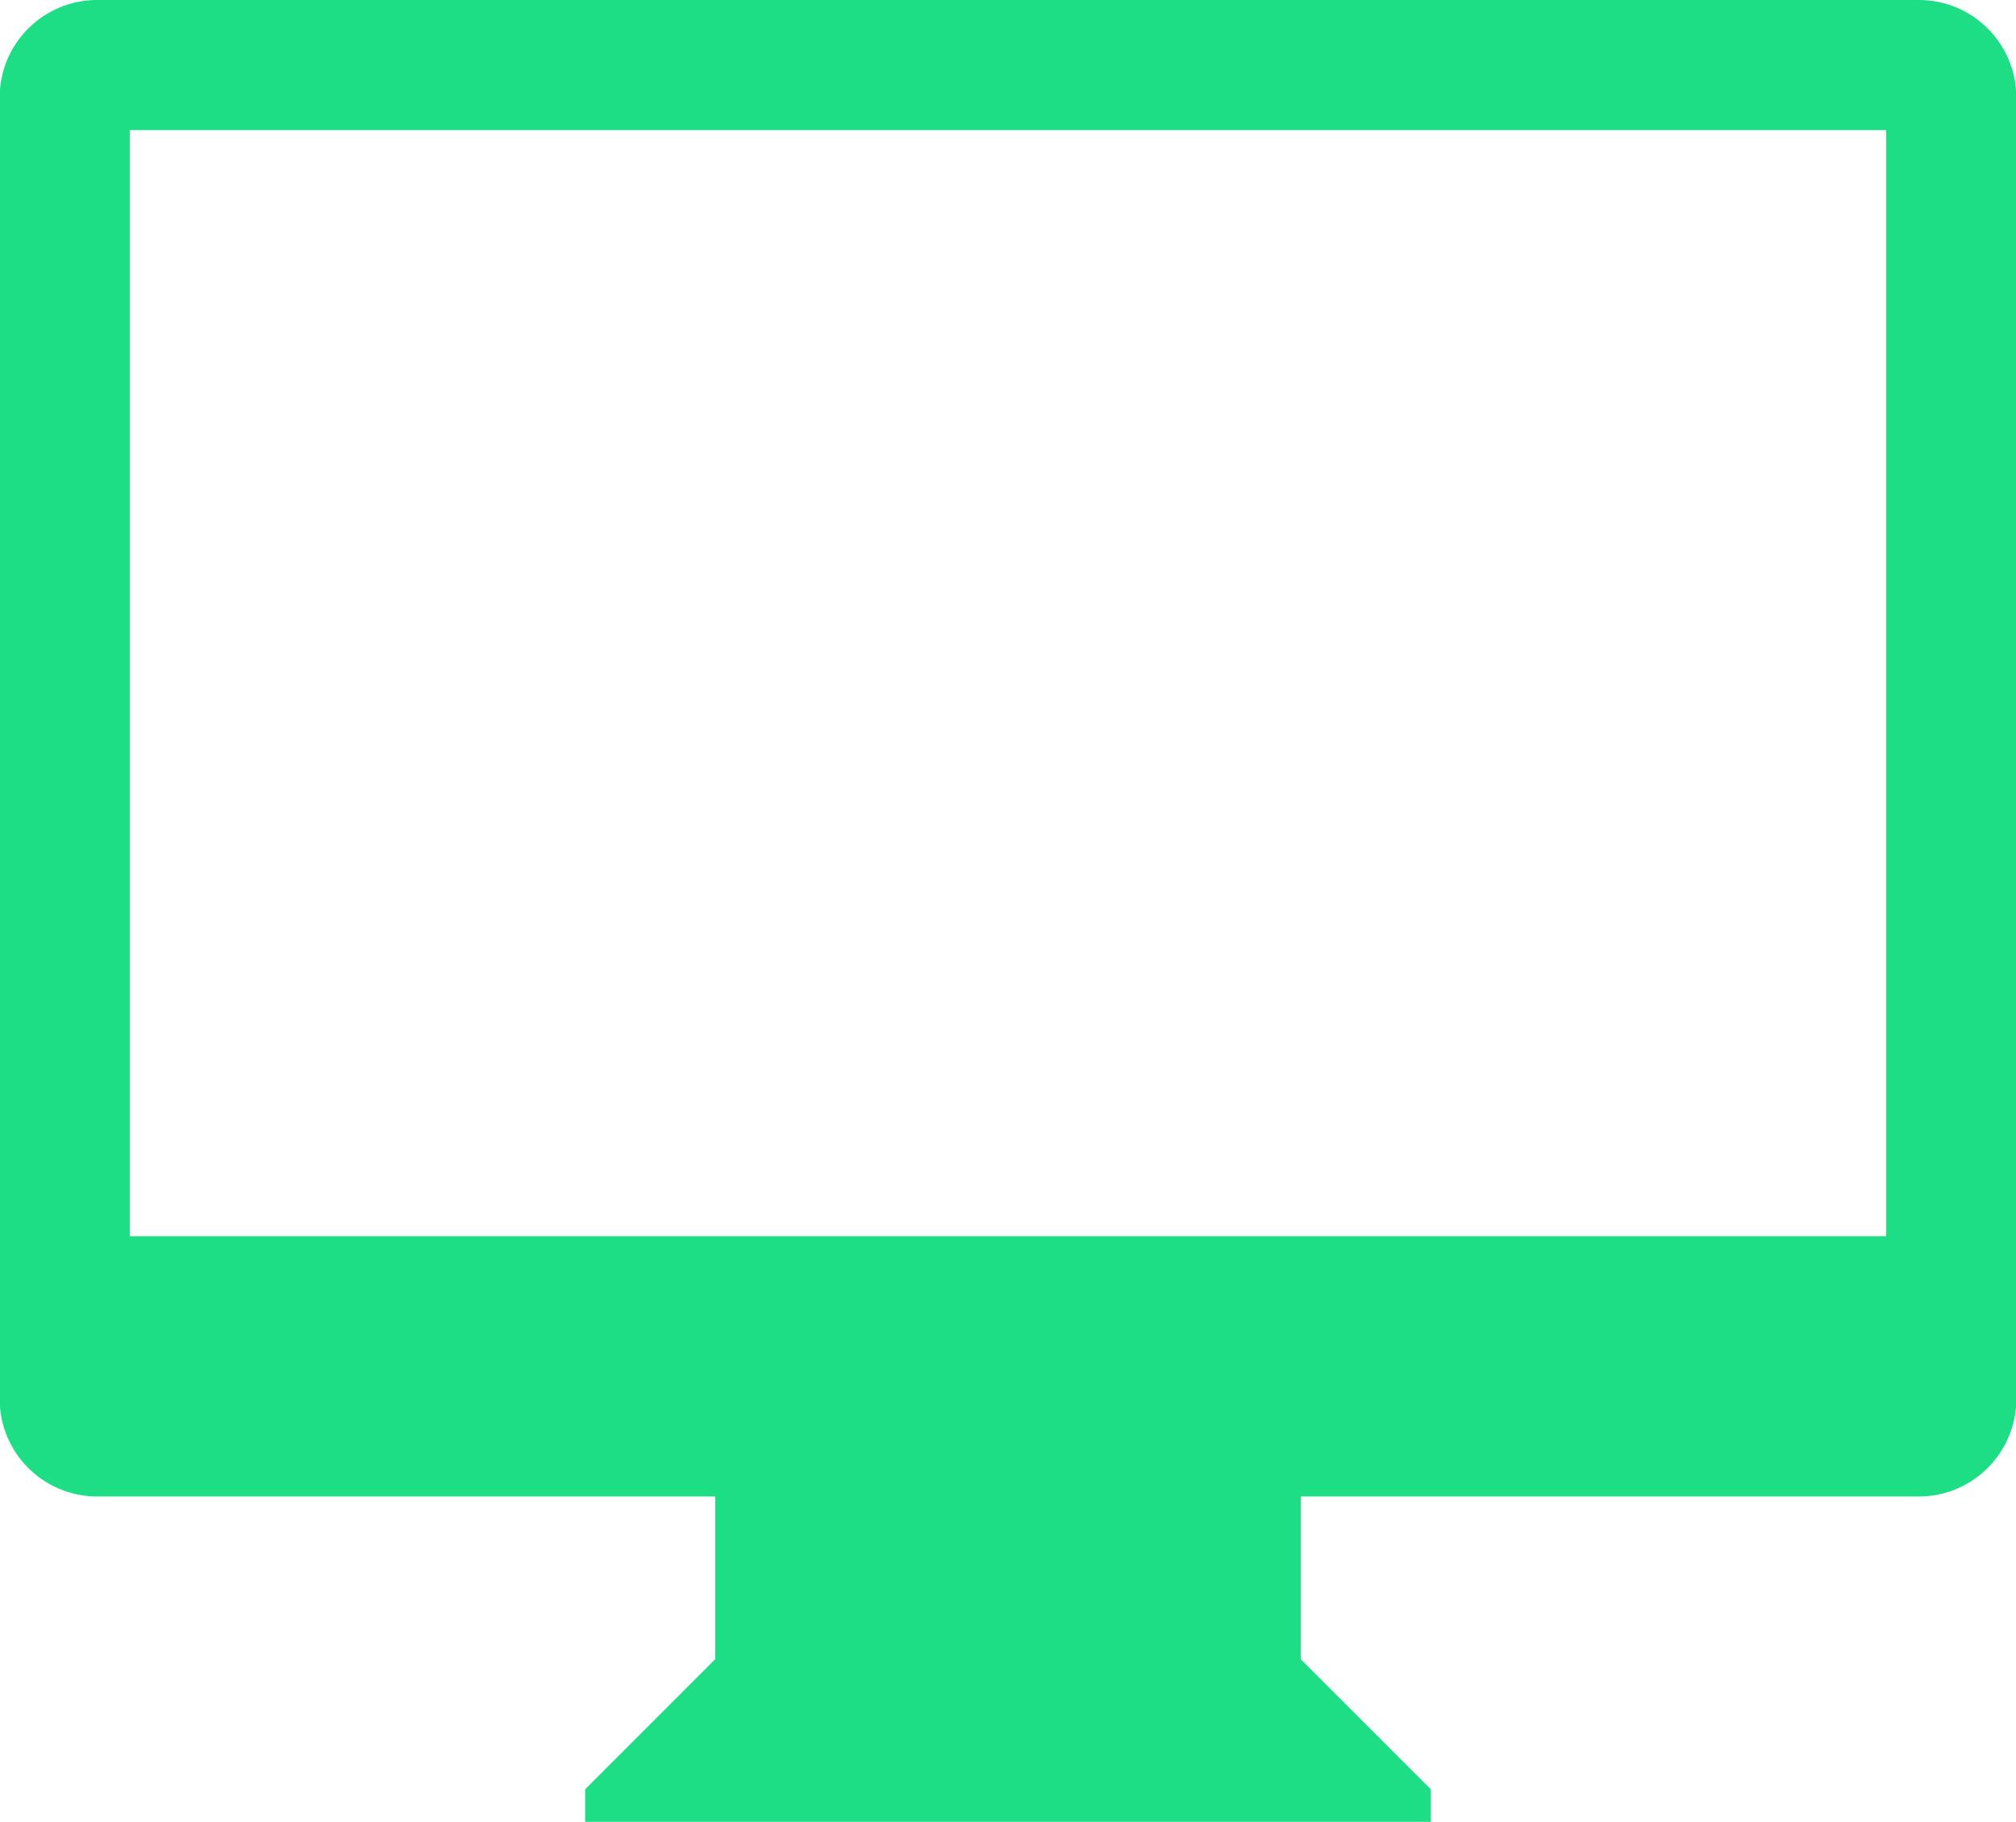
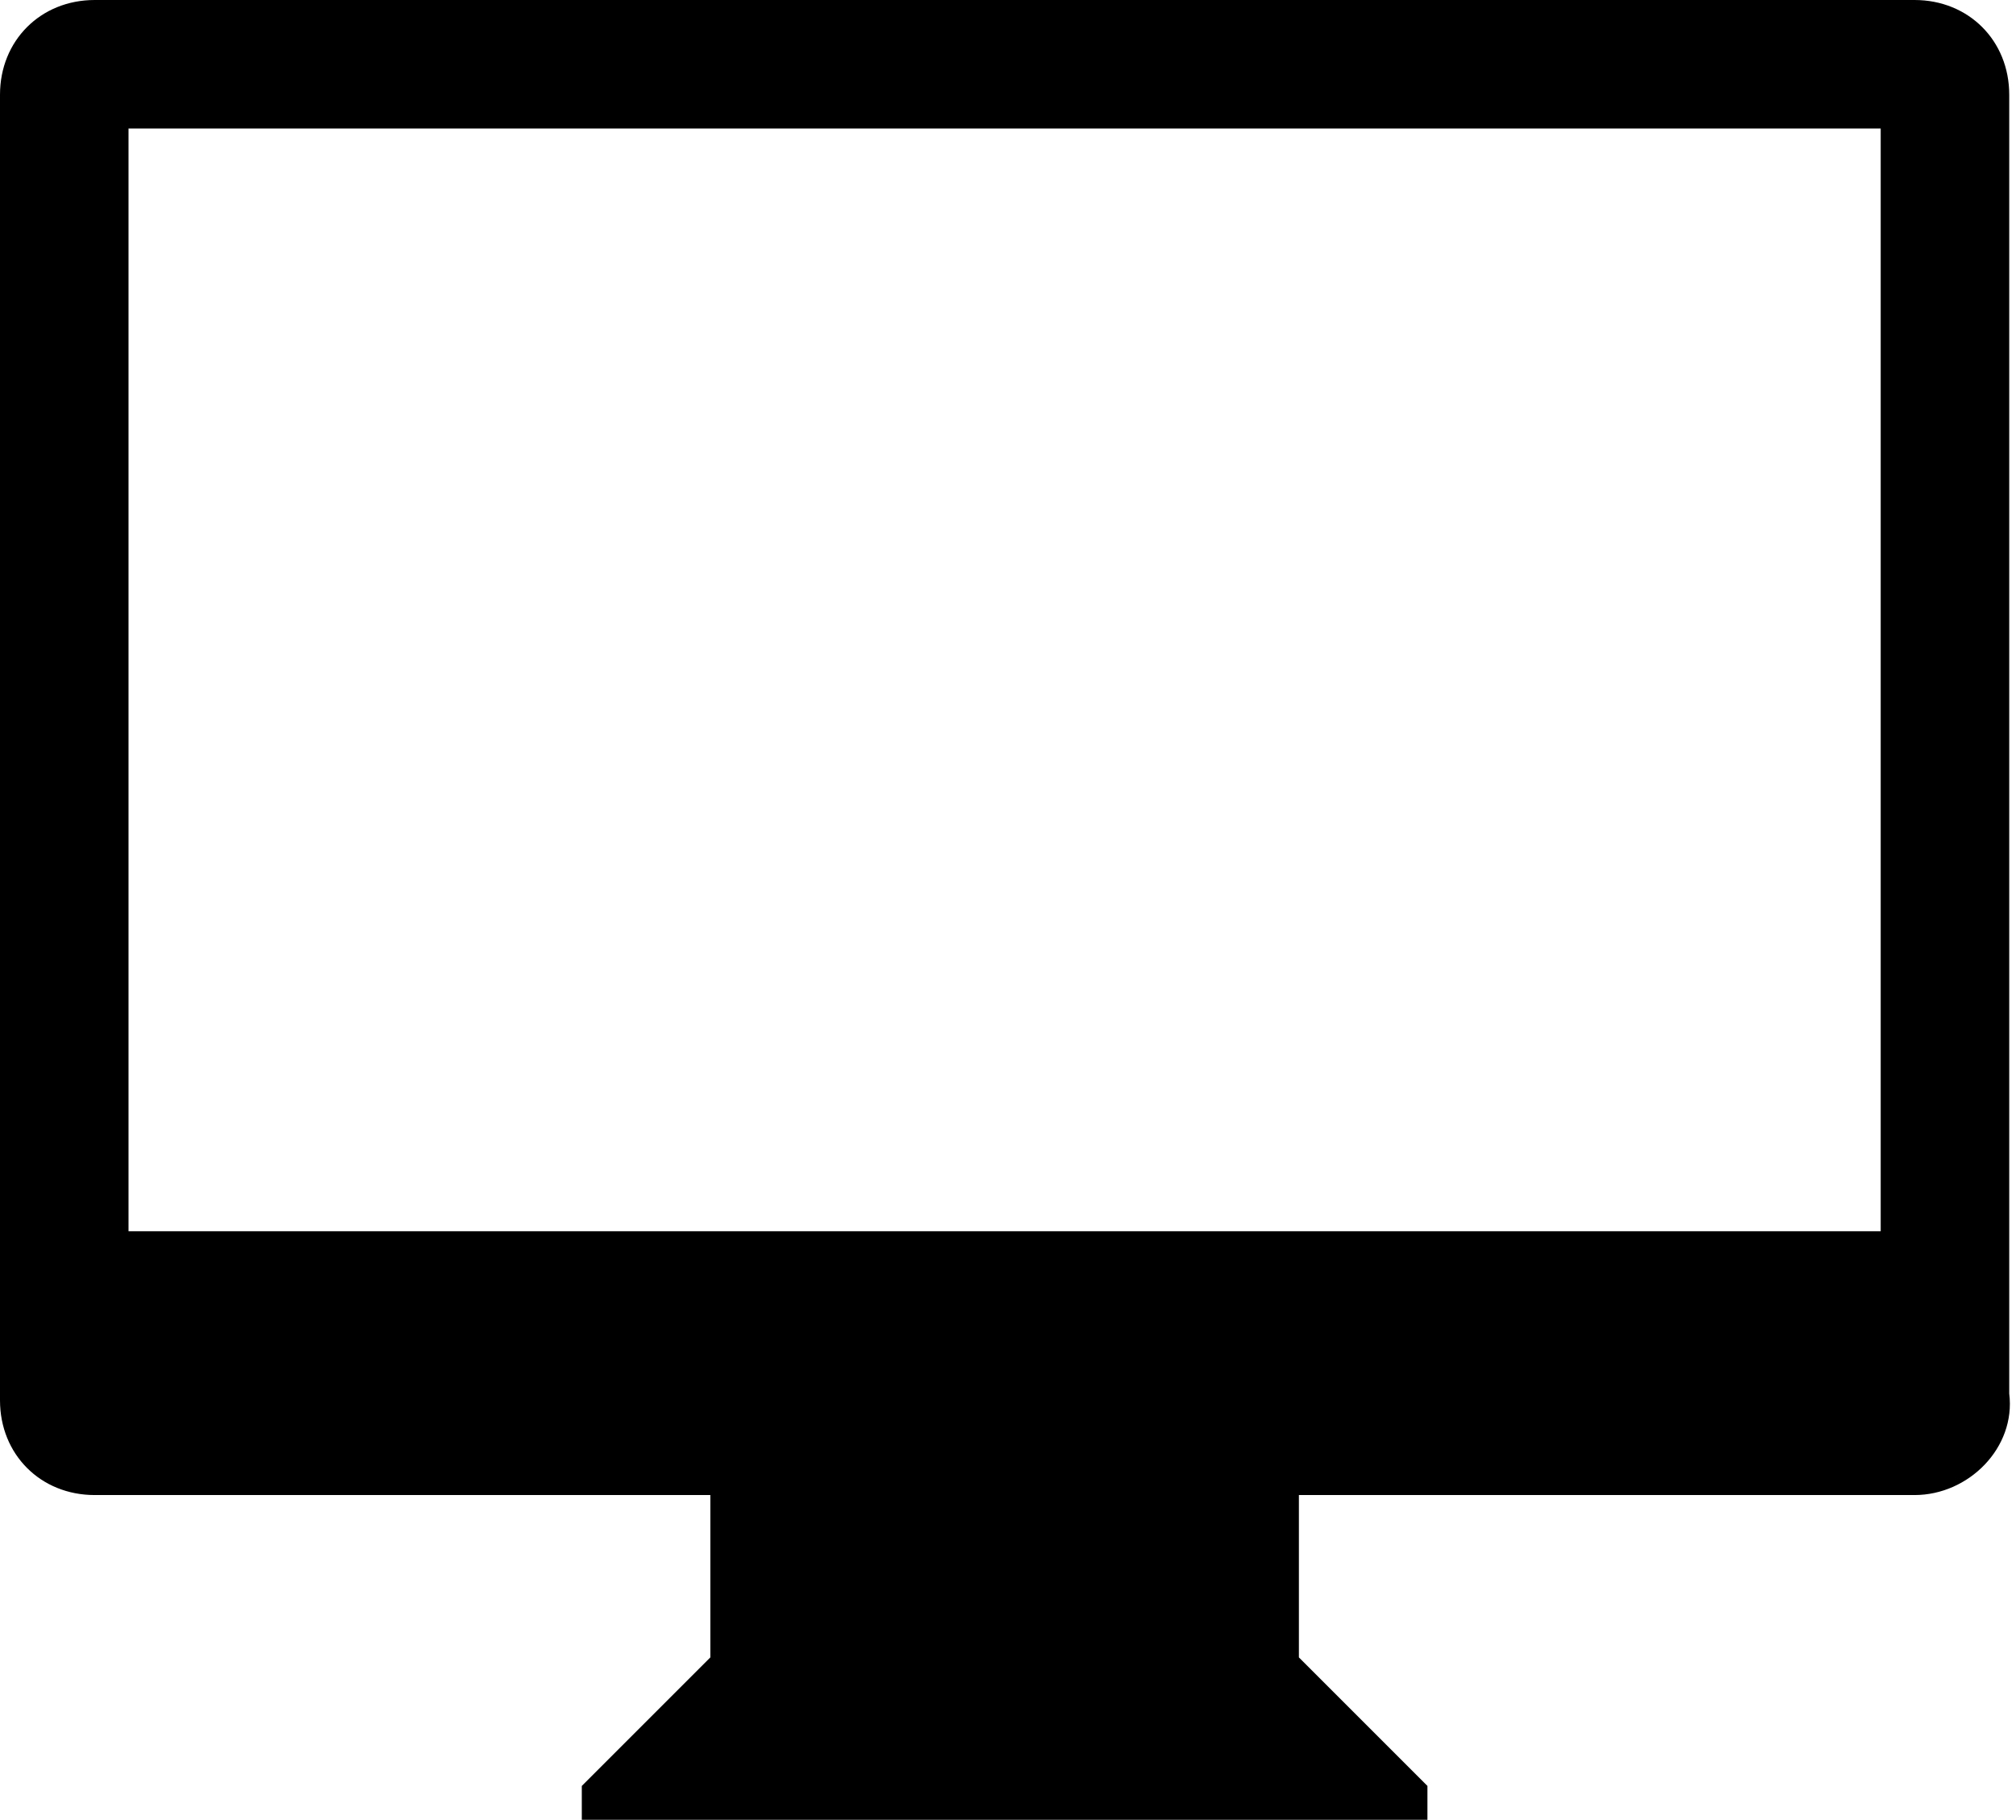
- <svg xmlns="http://www.w3.org/2000/svg" width="29.75" height="26.88" viewBox="0 0 29.75 26.875">
-   <defs>
-     <style>
-             .cls-1{fill:#1dde85;fill-rule:evenodd}
-         </style>
-   </defs>
-   <path id="IMAC" class="cls-1" d="M28.44 22.64h-9.12v2.4l1.92 1.92v.48H8.76v-.48l1.92-1.92v-2.4H1.56A1.44 1.44 0 0 1 .12 21.2V2A1.44 1.44 0 0 1 1.56.56h26.88A1.44 1.44 0 0 1 29.88 2v19.2a1.44 1.44 0 0 1-1.44 1.44zm-.48-20.16H2.04V18.8h25.92V2.48z" transform="translate(-.125 -.563)" />
+ <svg xmlns="http://www.w3.org/2000/svg" id="Layer_1" viewBox="0 0 29.8 26.9">
+   <path id="IMAC" d="M28.3 22.1h-9.1v2.4l1.9 1.9v.5H8.6v-.5l1.9-1.9v-2.4H1.4c-.8 0-1.4-.6-1.4-1.4V1.4C0 .6.6 0 1.4 0h26.9c.8 0 1.4.6 1.4 1.4v19.2c.1.8-.6 1.5-1.4 1.5zm-.5-20.2H1.9v16.3h25.9V1.9z" />
</svg>
